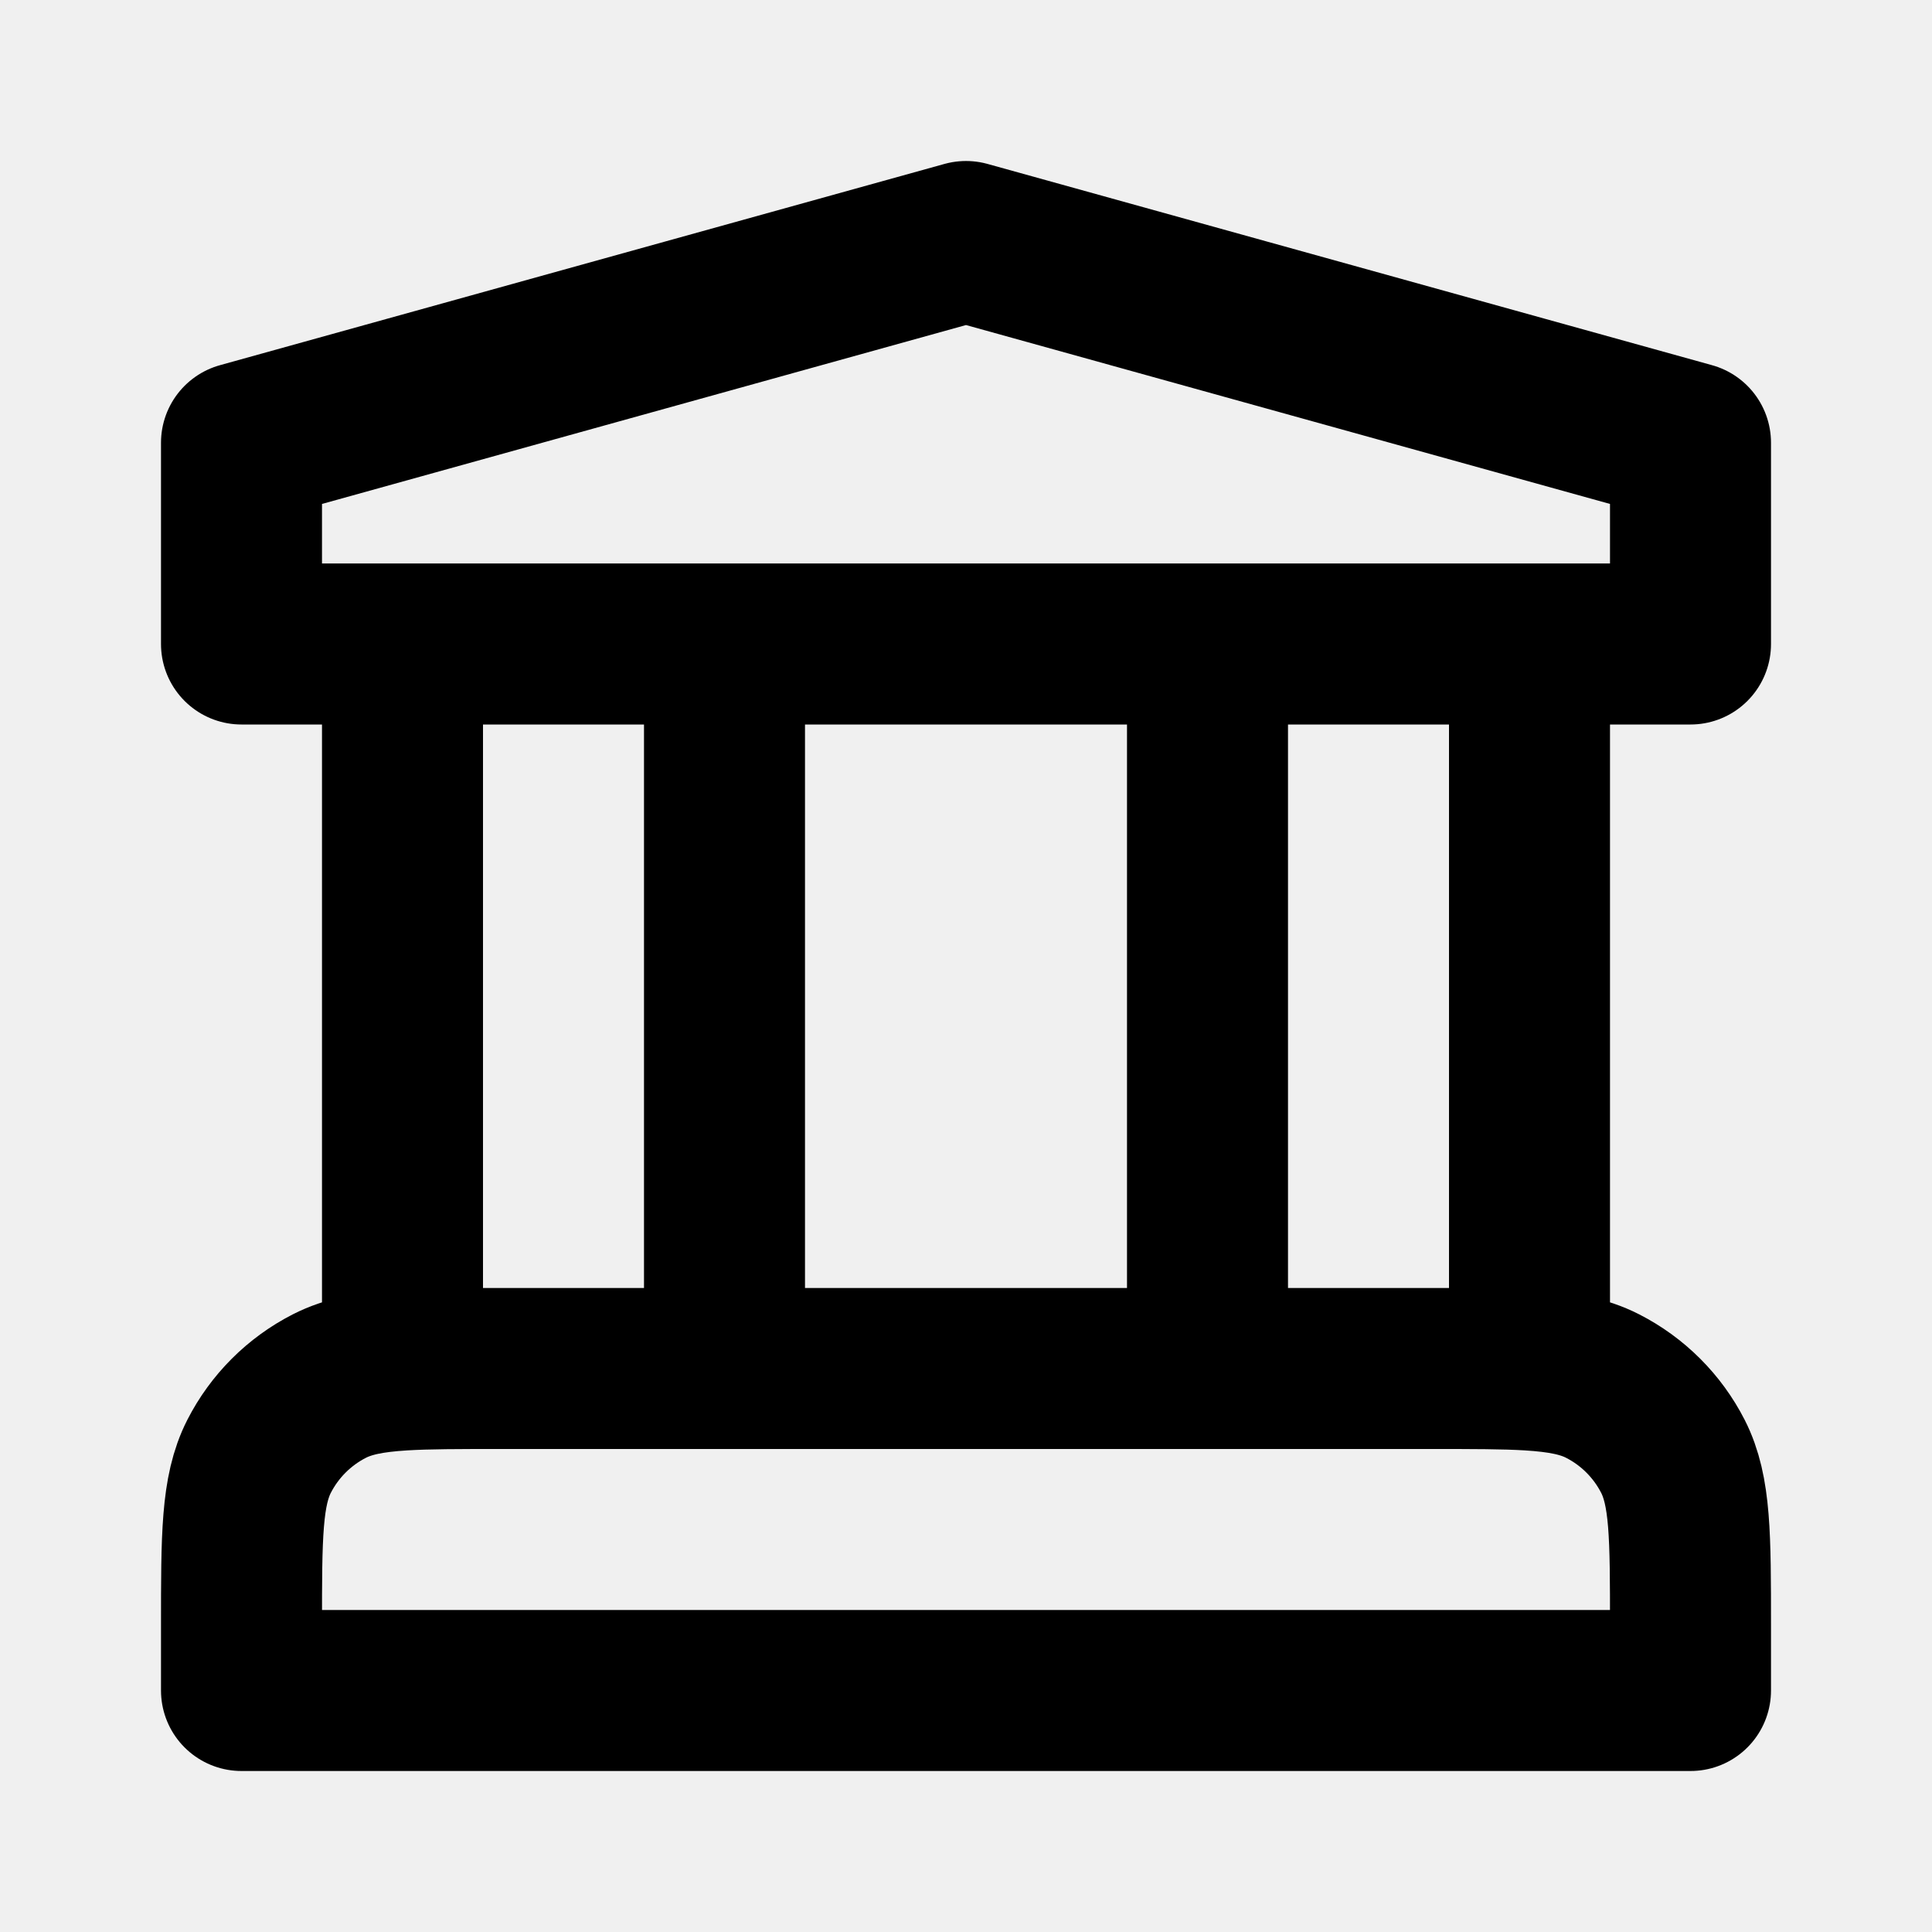
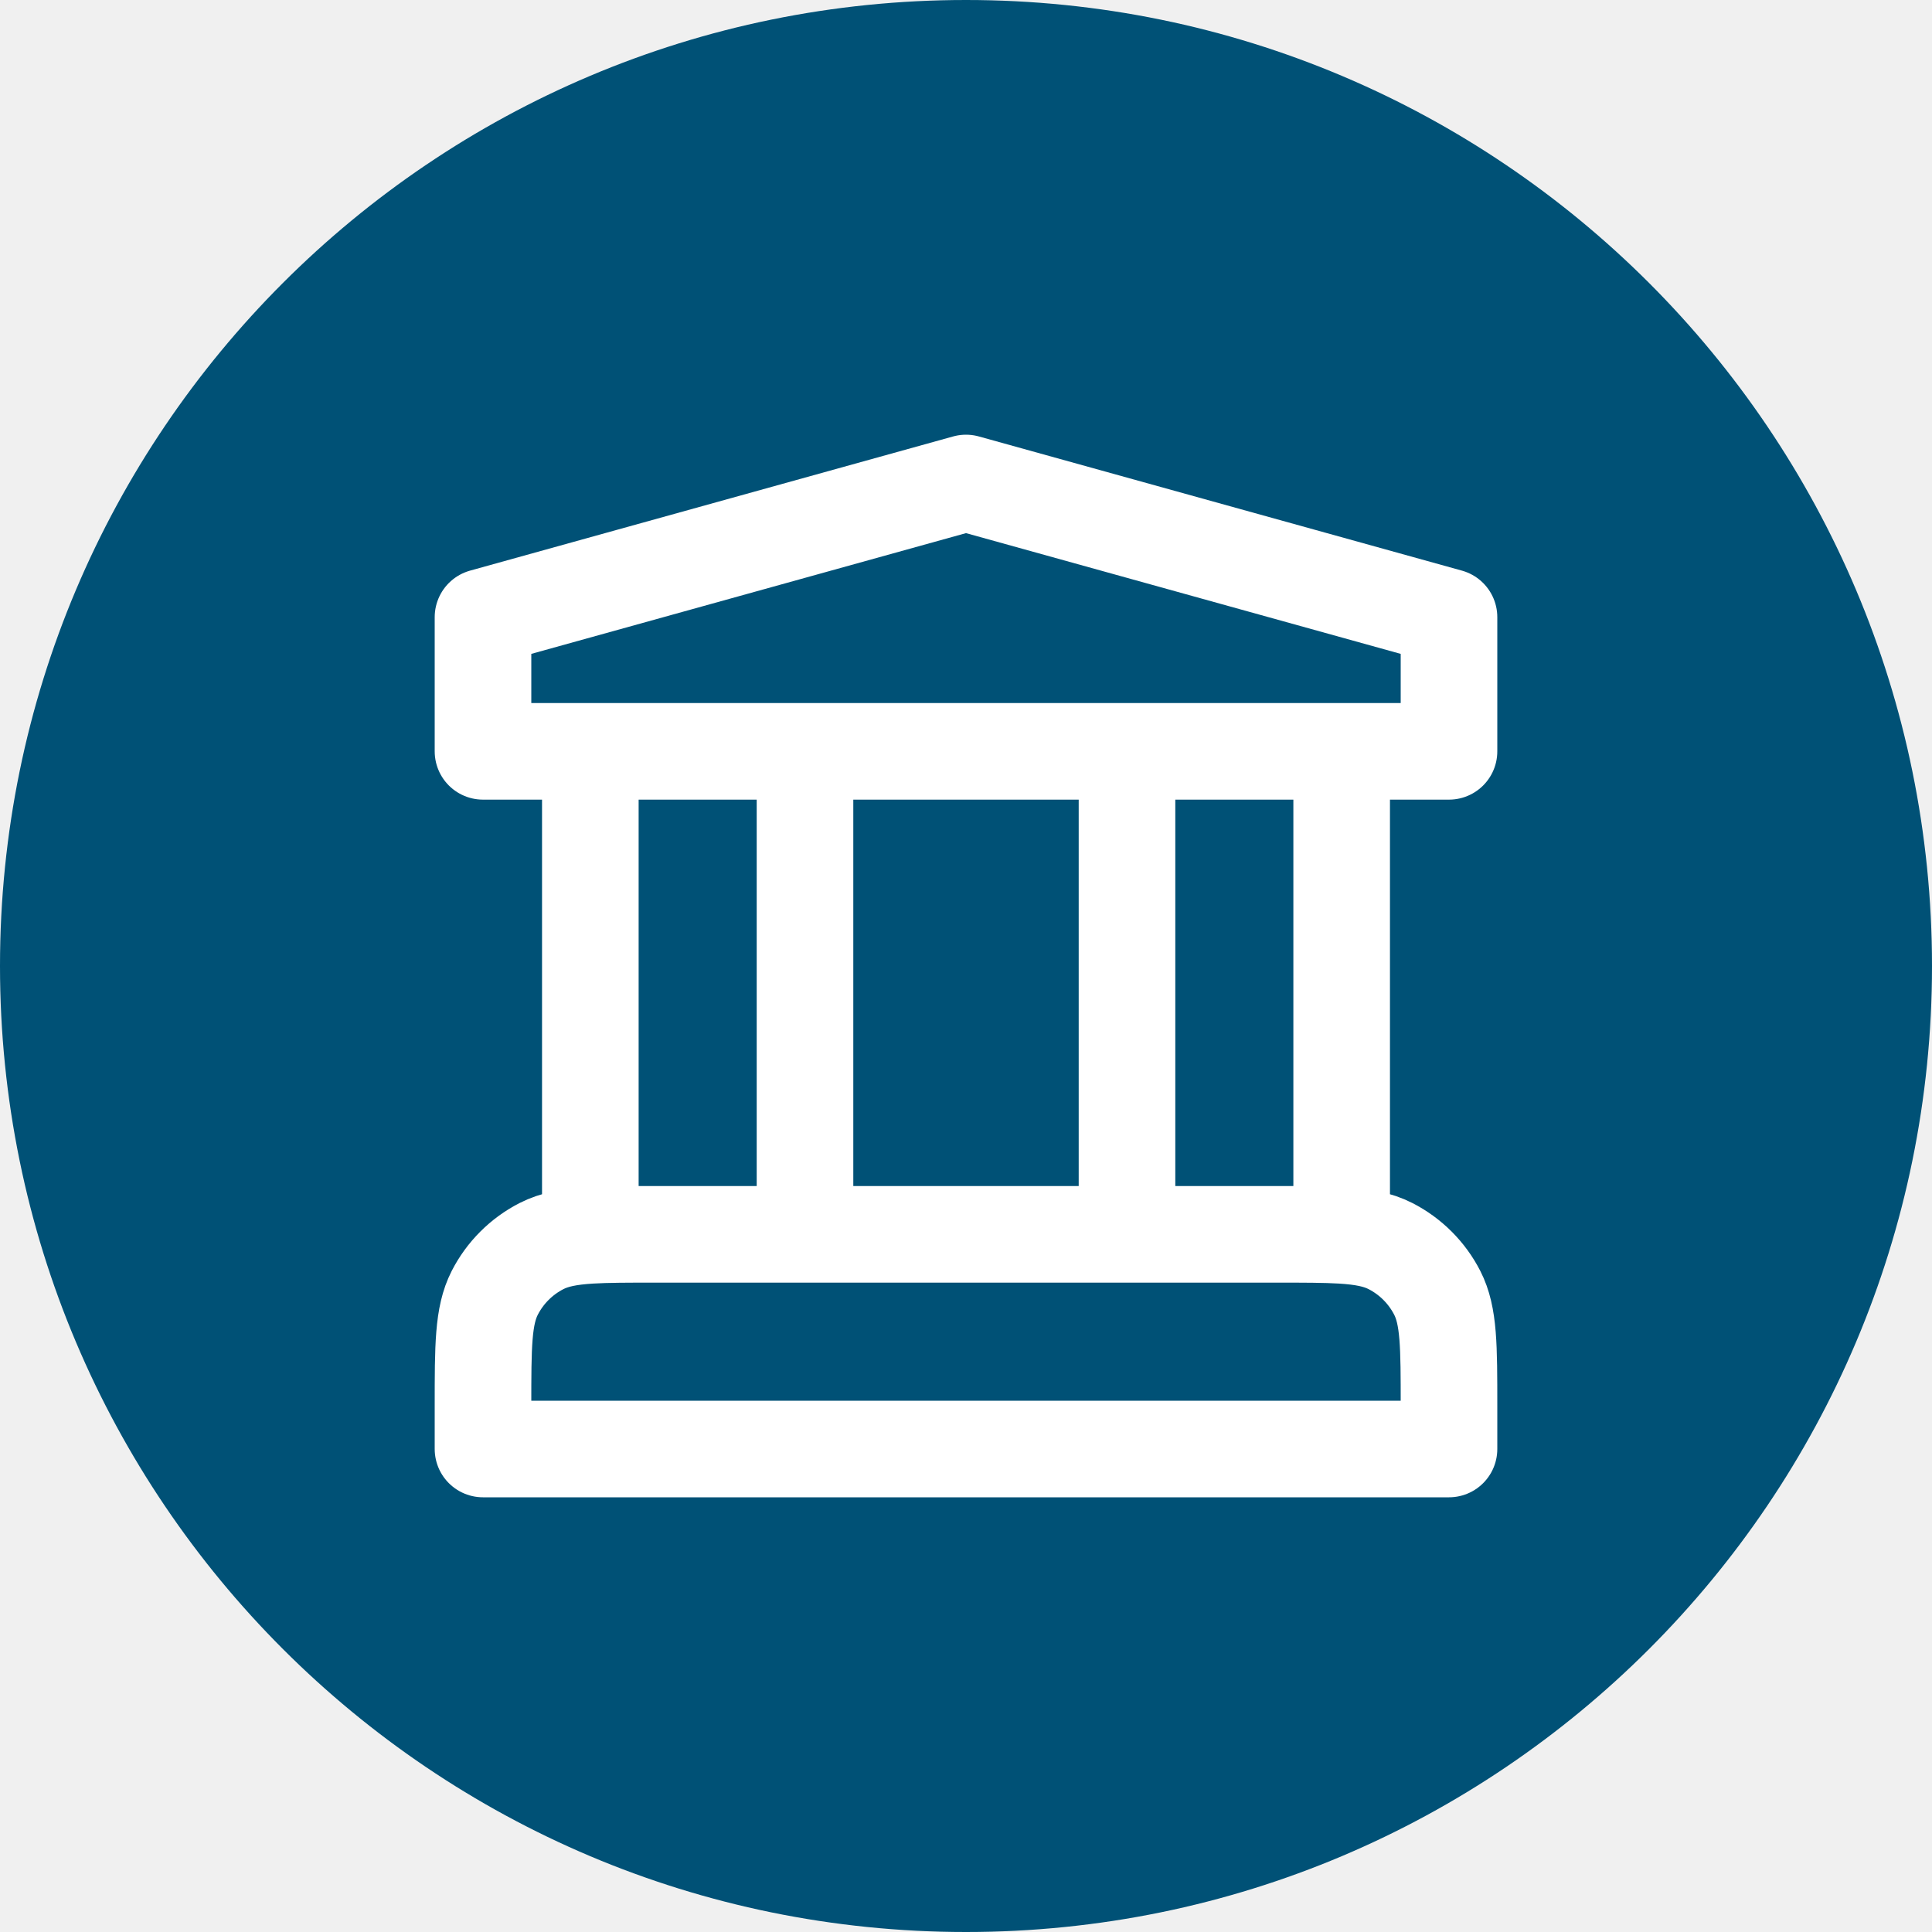
- <svg xmlns="http://www.w3.org/2000/svg" width="800px" height="800px" viewBox="0 0 24 24" fill="none">
-   <path d="M5 8V17.019M9 8V17M15 8V17M19 8V17.019M5 17.019C5.314 17 5.702 17 6.2 17H17.8C18.298 17 18.686 17 19 17.019M5 17.019C4.608 17.043 4.33 17.097 4.092 17.218C3.716 17.41 3.41 17.716 3.218 18.092C3 18.52 3 19.08 3 20.2V21H21V20.2C21 19.08 21 18.52 20.782 18.092C20.59 17.716 20.284 17.41 19.908 17.218C19.671 17.097 19.392 17.043 19 17.019M3 5.5V8H21V5.5L12 3L3 5.5Z" stroke="#000000" stroke-width="2" stroke-linecap="round" stroke-linejoin="round" />
+ <svg xmlns="http://www.w3.org/2000/svg" width="256px" height="256px" viewBox="-6 -6 36.00 36.00" fill="none">
+   <g id="SVGRepo_bgCarrier" stroke-width="0">
+     <rect x="-6" y="-6" width="36.00" height="36.00" rx="18" fill="#005176" strokewidth="0" />
+   </g>
+   <g id="SVGRepo_tracerCarrier" stroke-linecap="round" stroke-linejoin="round" />
+   <g id="SVGRepo_iconCarrier">
+     <path d="M5 8V17.019M9 8V17M15 8V17M19 8V17.019M5 17.019C5.314 17 5.702 17 6.2 17H17.8C18.298 17 18.686 17 19 17.019M5 17.019C4.608 17.043 4.33 17.097 4.092 17.218C3.716 17.41 3.41 17.716 3.218 18.092C3 18.52 3 19.08 3 20.2V21H21V20.2C21 19.08 21 18.52 20.782 18.092C20.59 17.716 20.284 17.41 19.908 17.218C19.671 17.097 19.392 17.043 19 17.019M3 5.5V8H21V5.5L12 3L3 5.5Z" stroke="#ffffff" stroke-width="1.8" stroke-linecap="round" stroke-linejoin="round" />
+   </g>
</svg>
